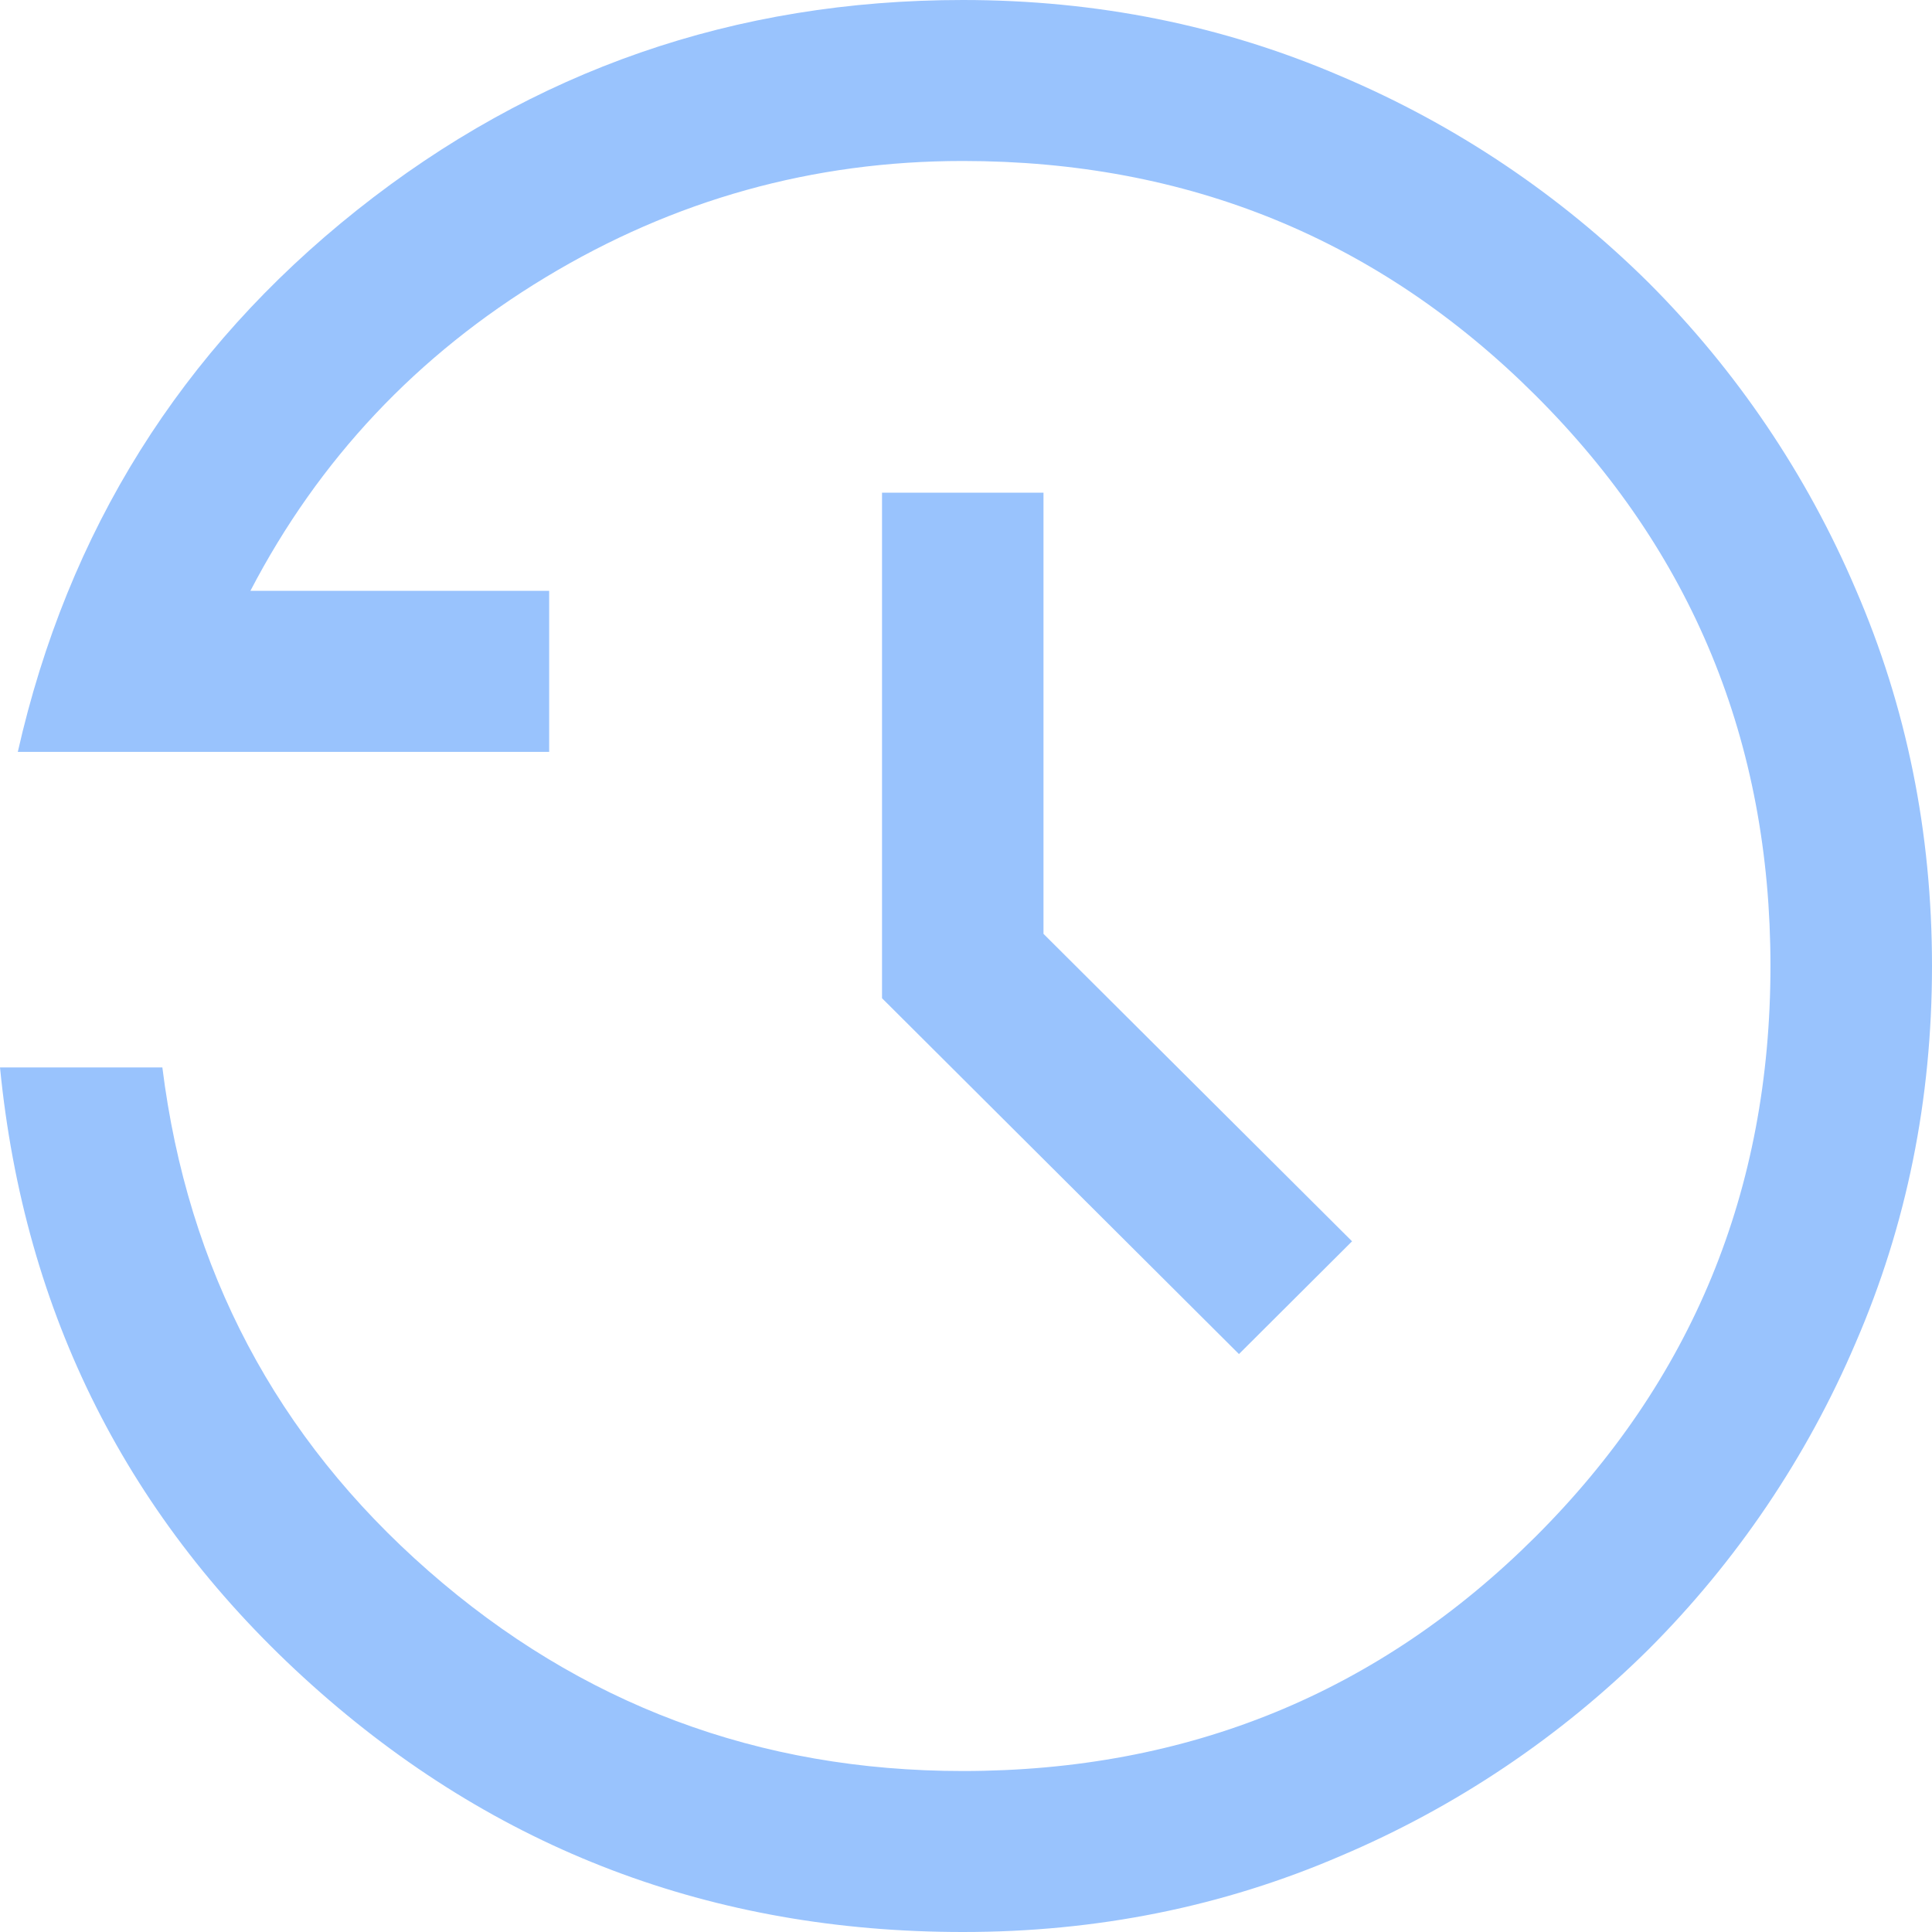
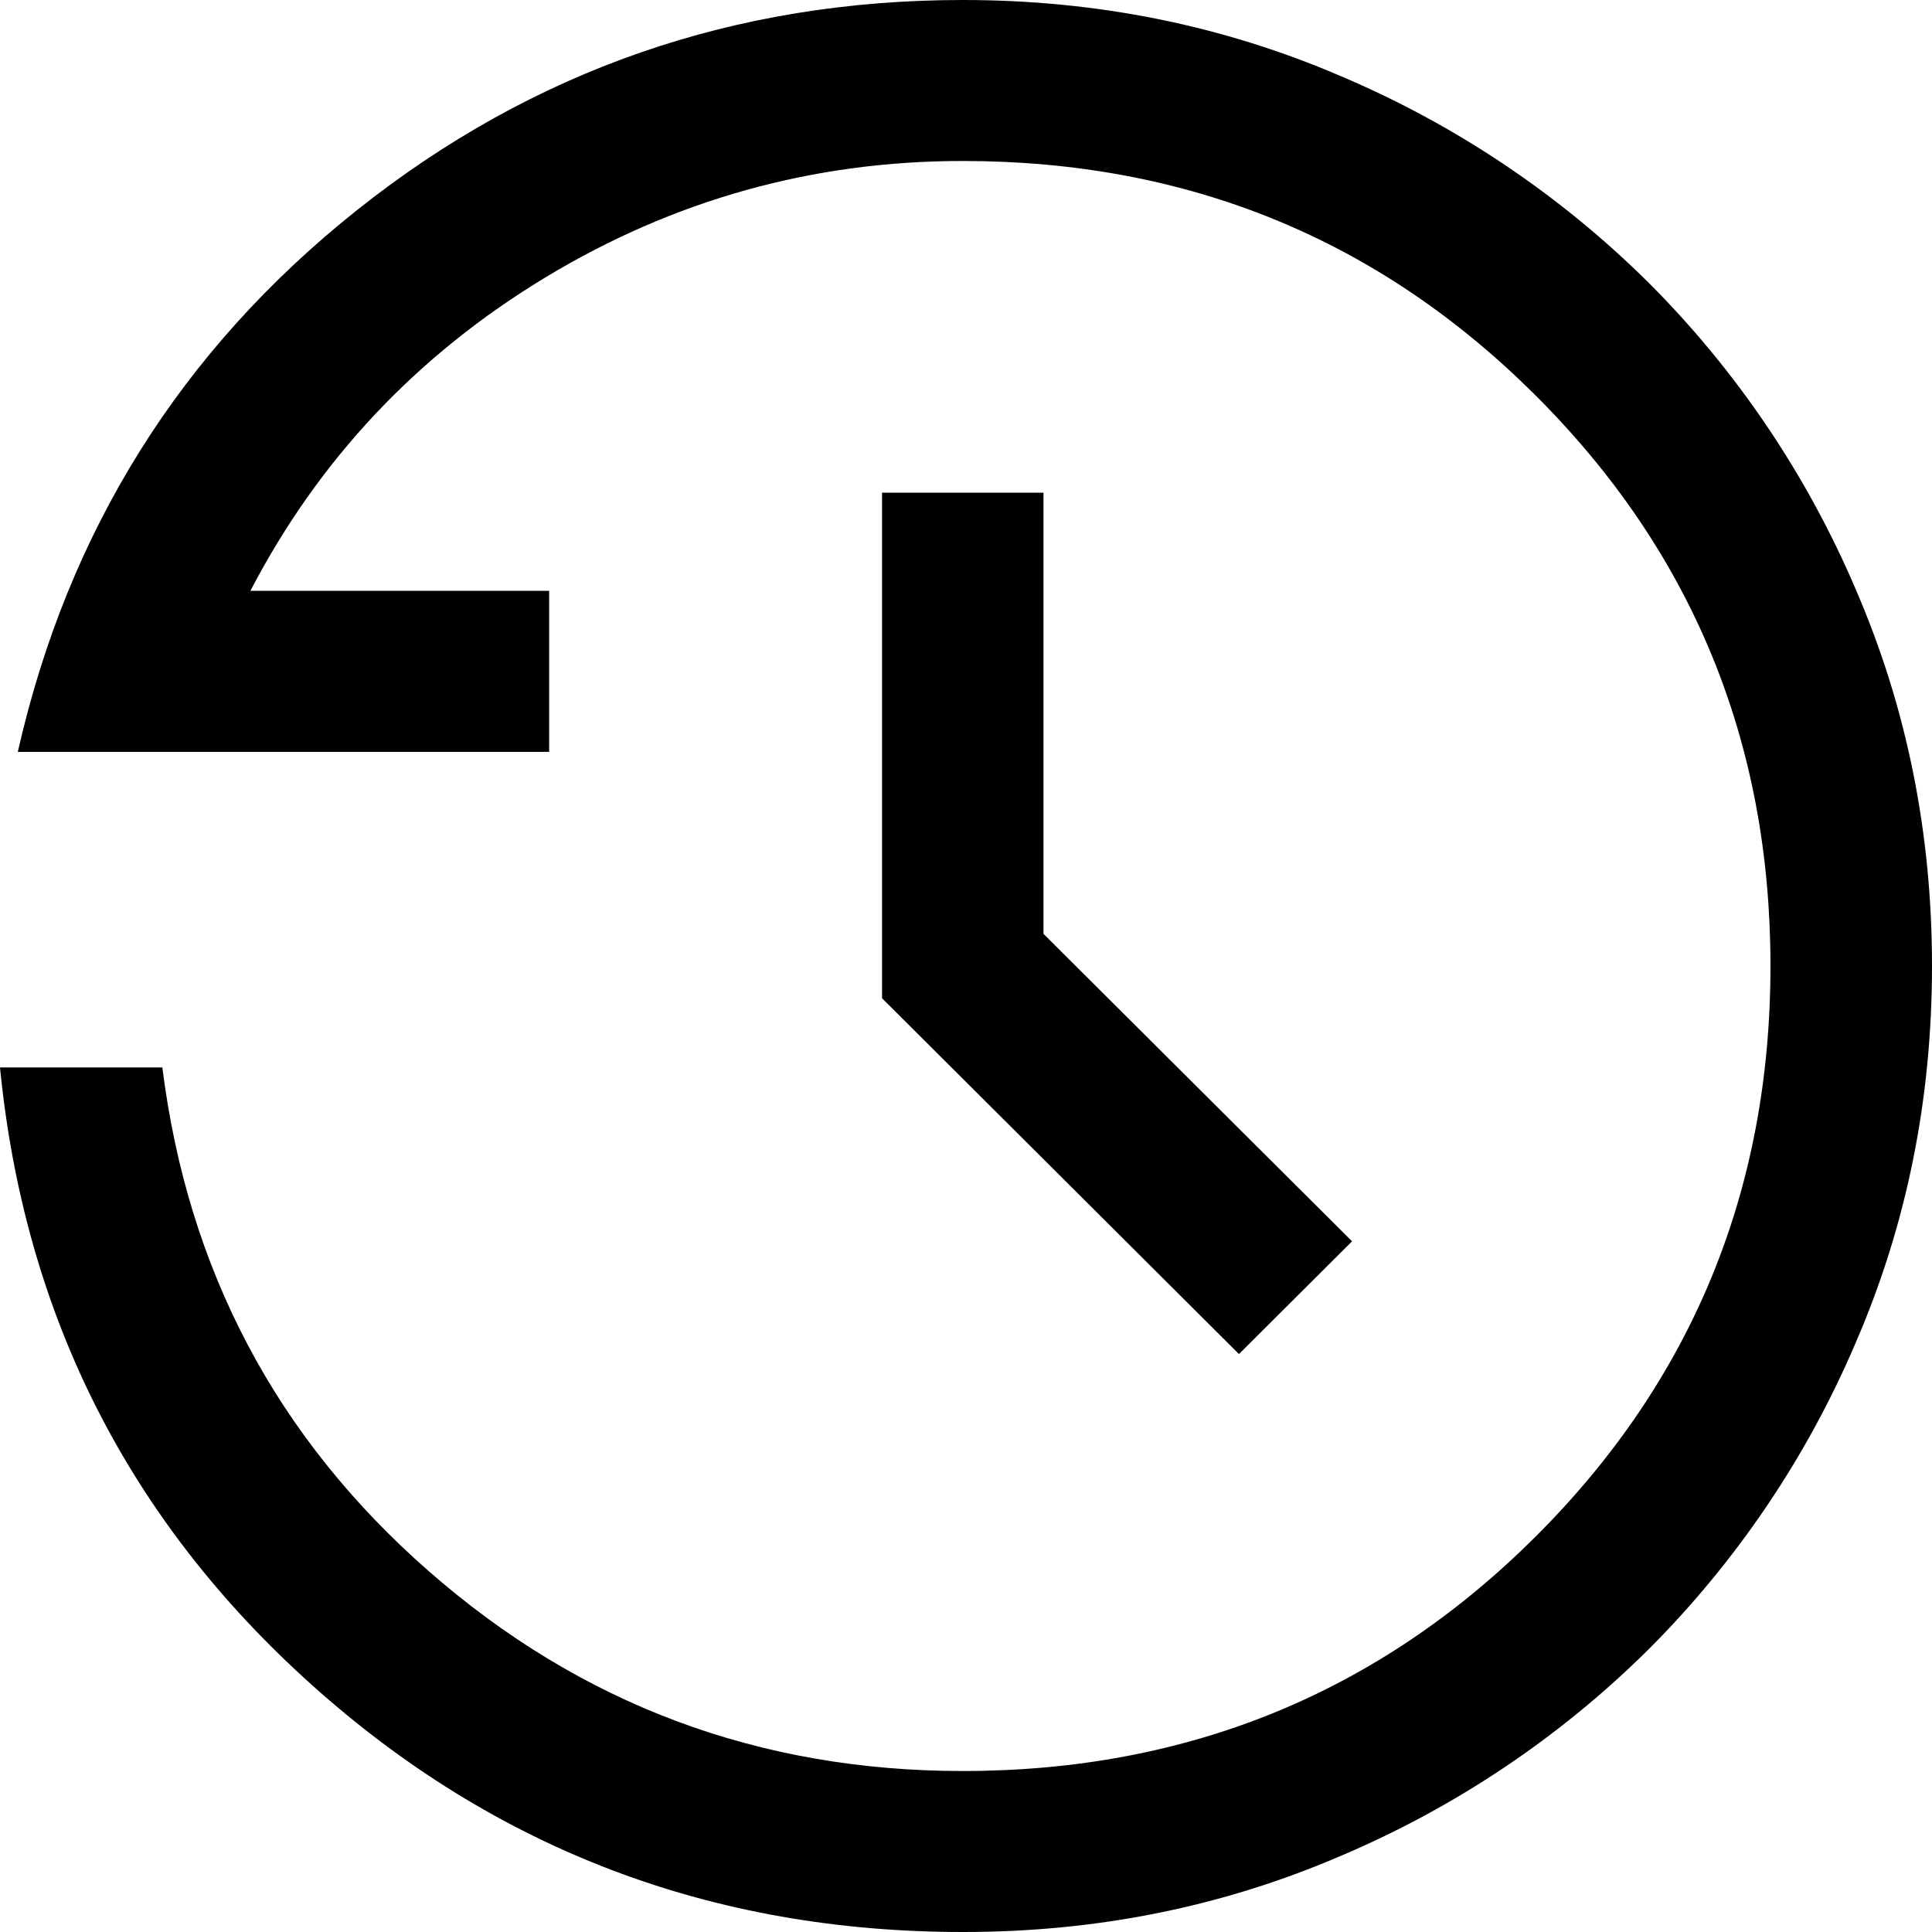
<svg xmlns="http://www.w3.org/2000/svg" width="28" height="28" fill="none" viewBox="0 0 28 28">
-   <path fill="#99c3fd" d="M13.953 28q-5.443 0-9.435-3.582Q.528 20.838 0 15.47h2.353q.55 4.399 3.857 7.297 3.307 2.9 7.743 2.9 4.893 0 8.3-3.395 3.405-3.396 3.406-8.272 0-4.876-3.407-8.272-3.405-3.395-8.299-3.395-3.255 0-6.046 1.686T3.629 8.563h4.33v2.334H.258Q1.346 6.09 5.174 3.045T13.954 0q2.913 0 5.477 1.103a14.2 14.2 0 0 1 4.46 2.992 14.1 14.1 0 0 1 3.003 4.445Q28 11.094 28 14t-1.106 5.46a14.1 14.1 0 0 1-3.003 4.445 14.2 14.2 0 0 1-4.46 2.992Q16.867 28.002 13.953 28m4.003-8.376-5.173-5.157V7.14h2.34v6.394l4.472 4.456z" />
+   <path fill="currentColor" d="M13.953 28q-5.443 0-9.435-3.582Q.528 20.838 0 15.47h2.353q.55 4.399 3.857 7.297 3.307 2.9 7.743 2.9 4.893 0 8.3-3.395 3.405-3.396 3.406-8.272 0-4.876-3.407-8.272-3.405-3.395-8.299-3.395-3.255 0-6.046 1.686T3.629 8.563h4.33v2.334H.258Q1.346 6.09 5.174 3.045T13.954 0q2.913 0 5.477 1.103a14.2 14.2 0 0 1 4.46 2.992 14.1 14.1 0 0 1 3.003 4.445Q28 11.094 28 14t-1.106 5.46a14.1 14.1 0 0 1-3.003 4.445 14.2 14.2 0 0 1-4.46 2.992Q16.867 28.002 13.953 28m4.003-8.376-5.173-5.157V7.14h2.34v6.394l4.472 4.456z" />
</svg>
